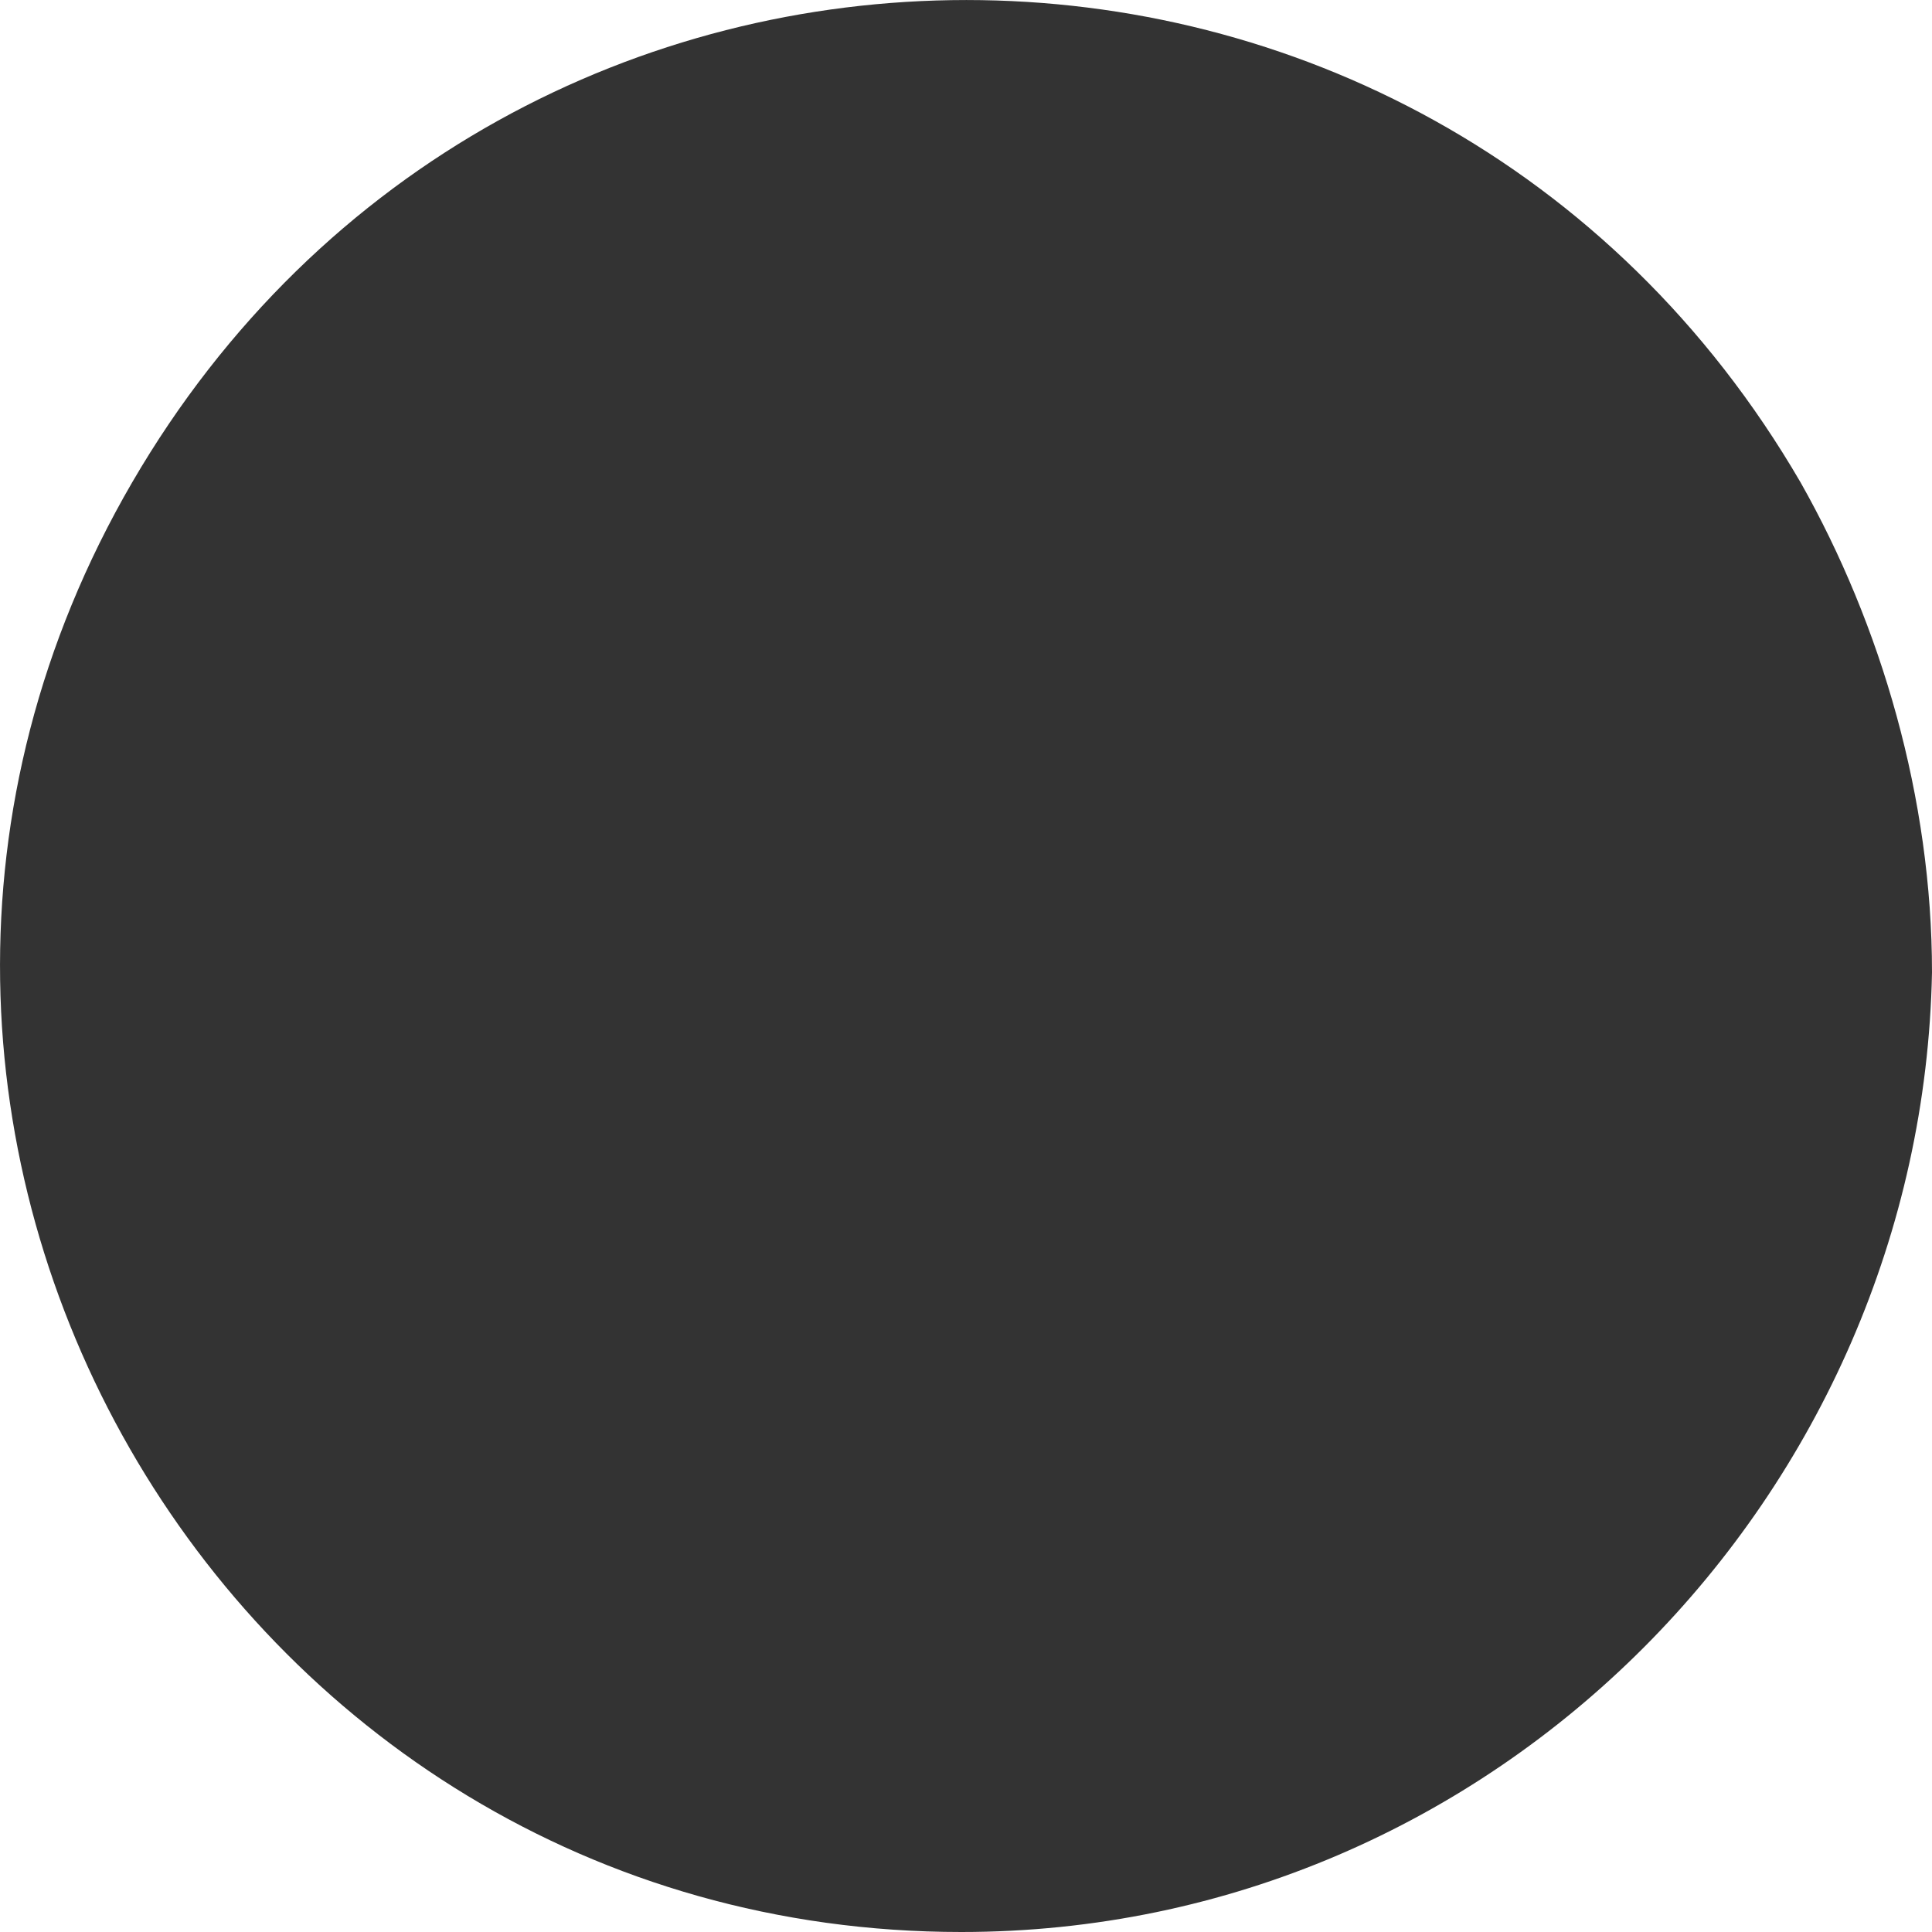
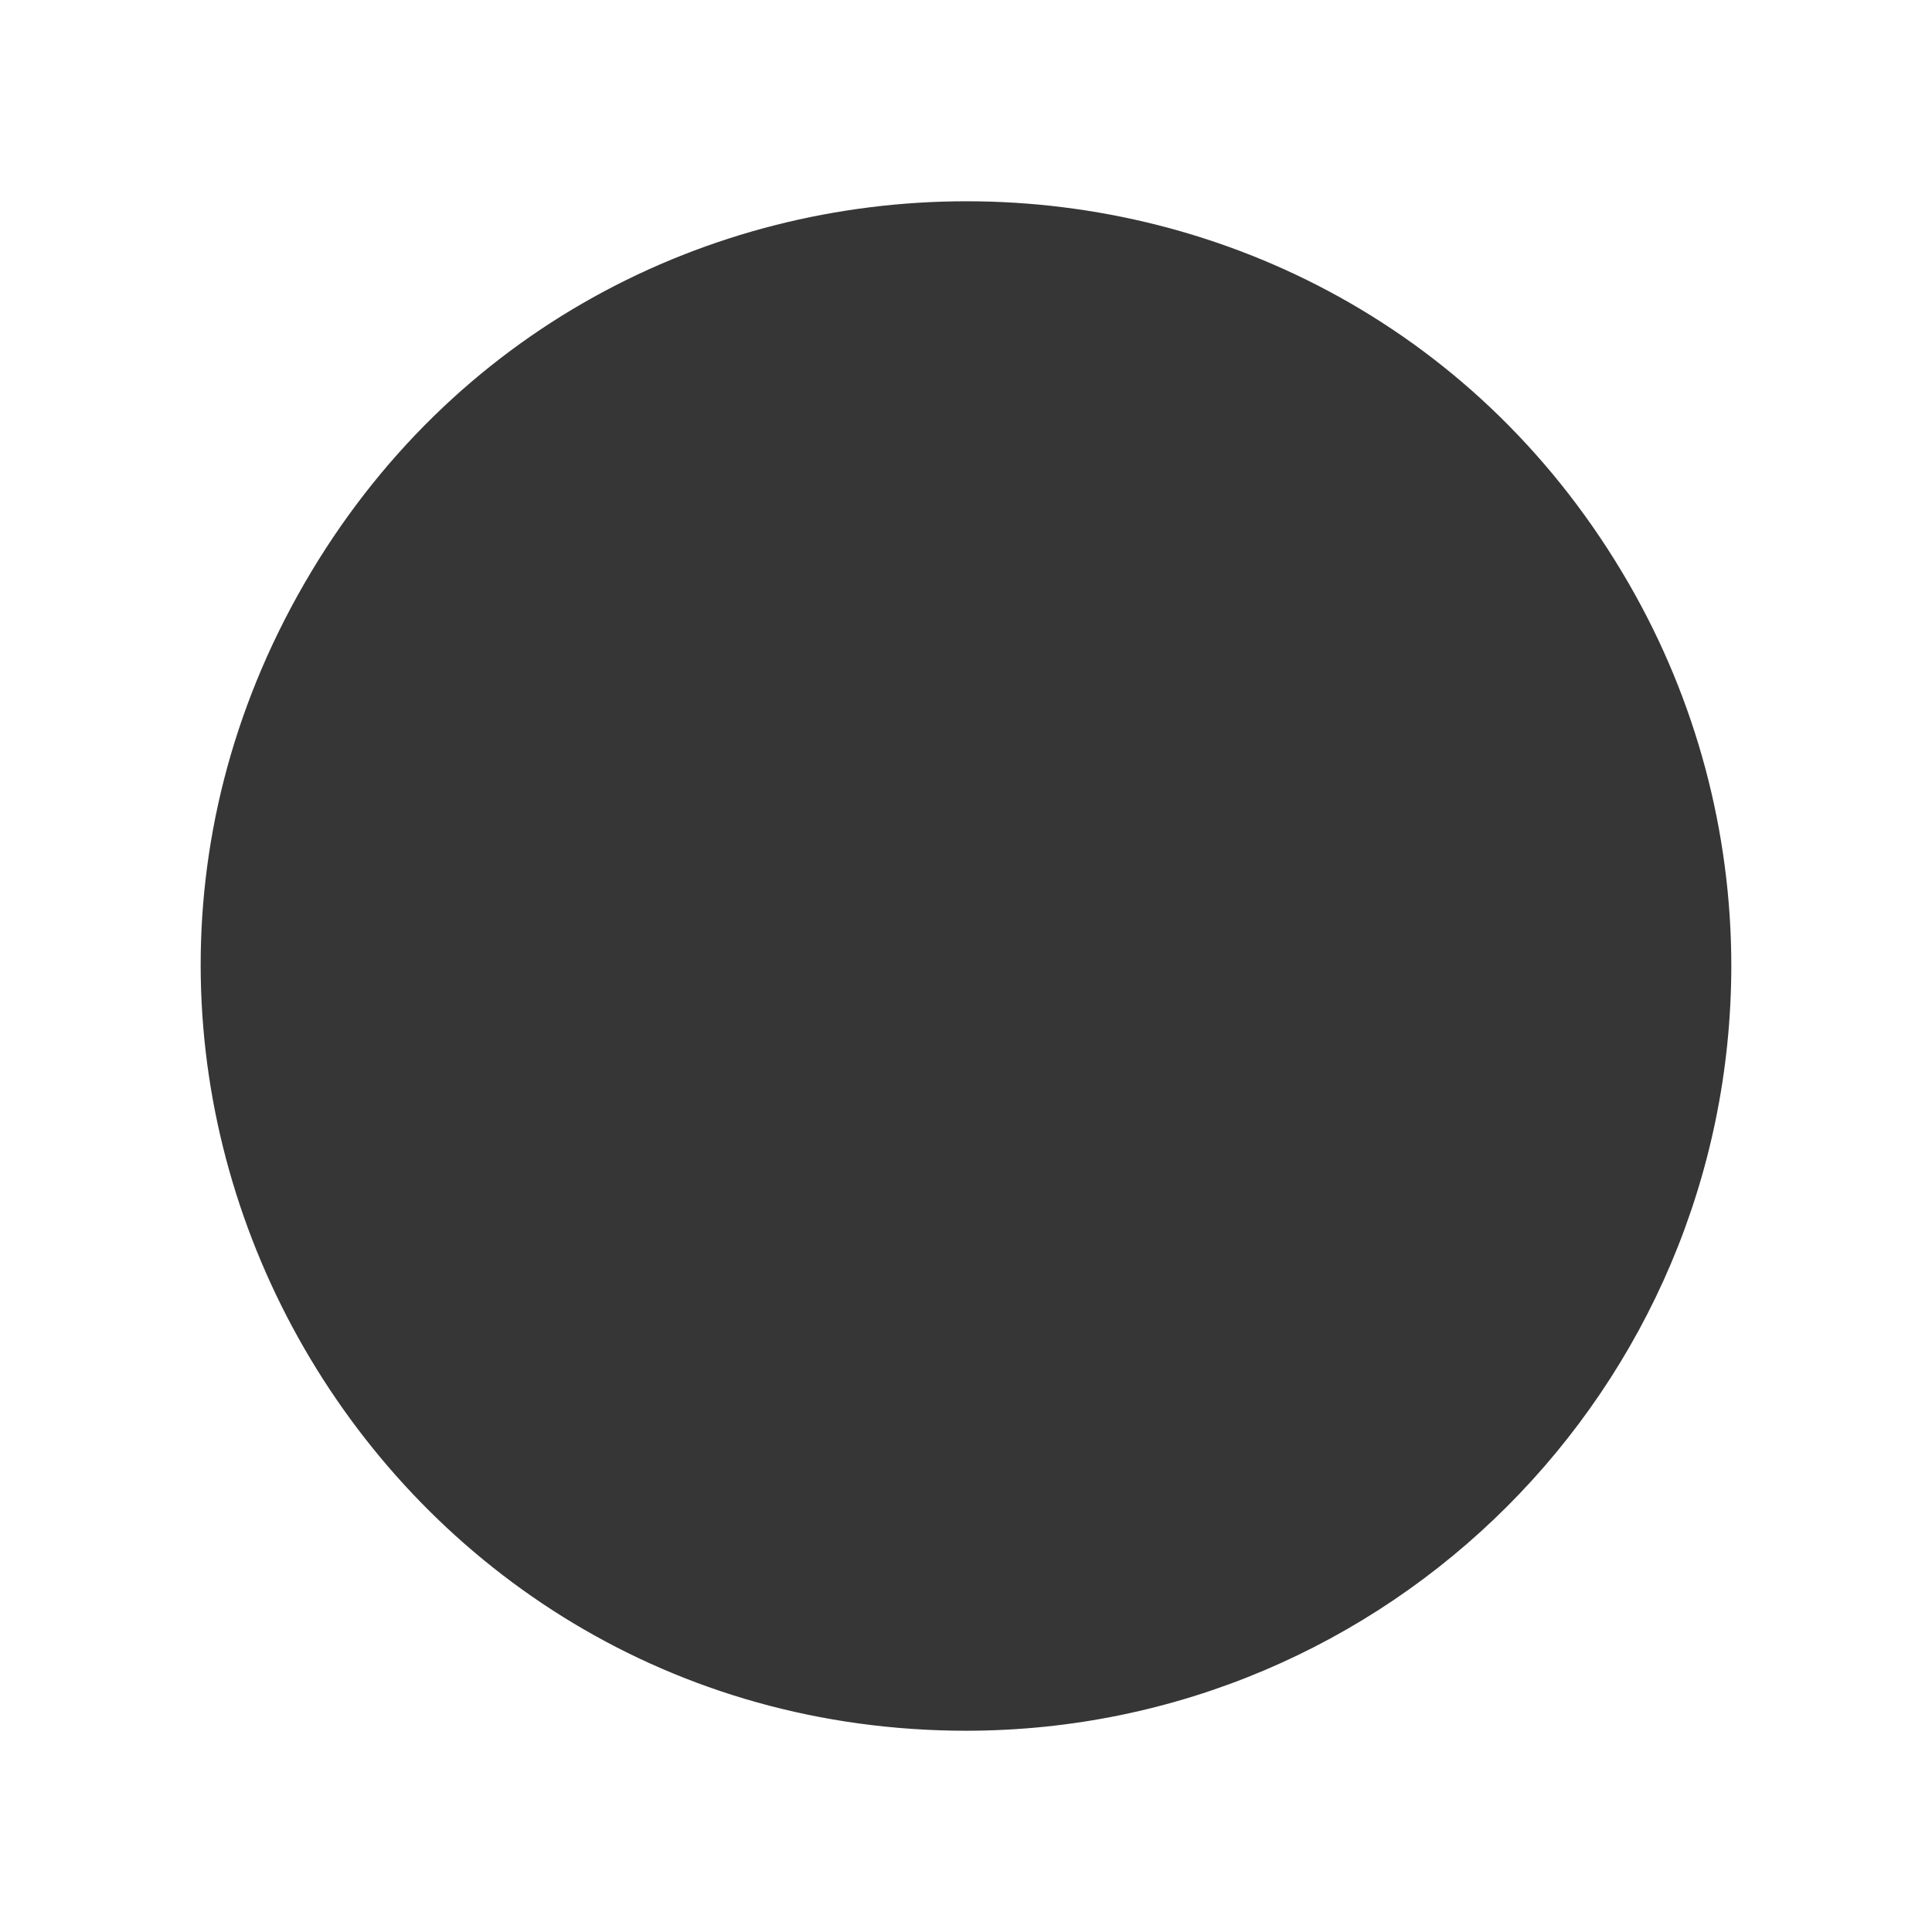
- <svg xmlns="http://www.w3.org/2000/svg" width="24" height="24" viewBox="0 0 24 24">
-   <path d="M11.942 24C2.773 24 -3.005 13.982 1.642 5.992C6.29 -1.997 17.72 -1.997 22.367 5.992C23.372 7.768 24 9.923 24 12.079C23.874 18.547 18.599 24 11.942 24Z" fill="#333333" />
+ <svg xmlns="http://www.w3.org/2000/svg" id="Camada_1" data-name="Camada 1" width="24" height="24" version="1.1" viewBox="0 0 24 24">
+   <path d="M12.007,21.5C4.694,21.5.123,13.583,3.78,7.25,7.436.917,16.578.917,20.234,7.25c.834,1.444,1.273,3.082,1.273,4.75-.006,5.244-4.256,9.494-9.5,9.5Z" fill="#363636" stroke-width="0" />
</svg>
